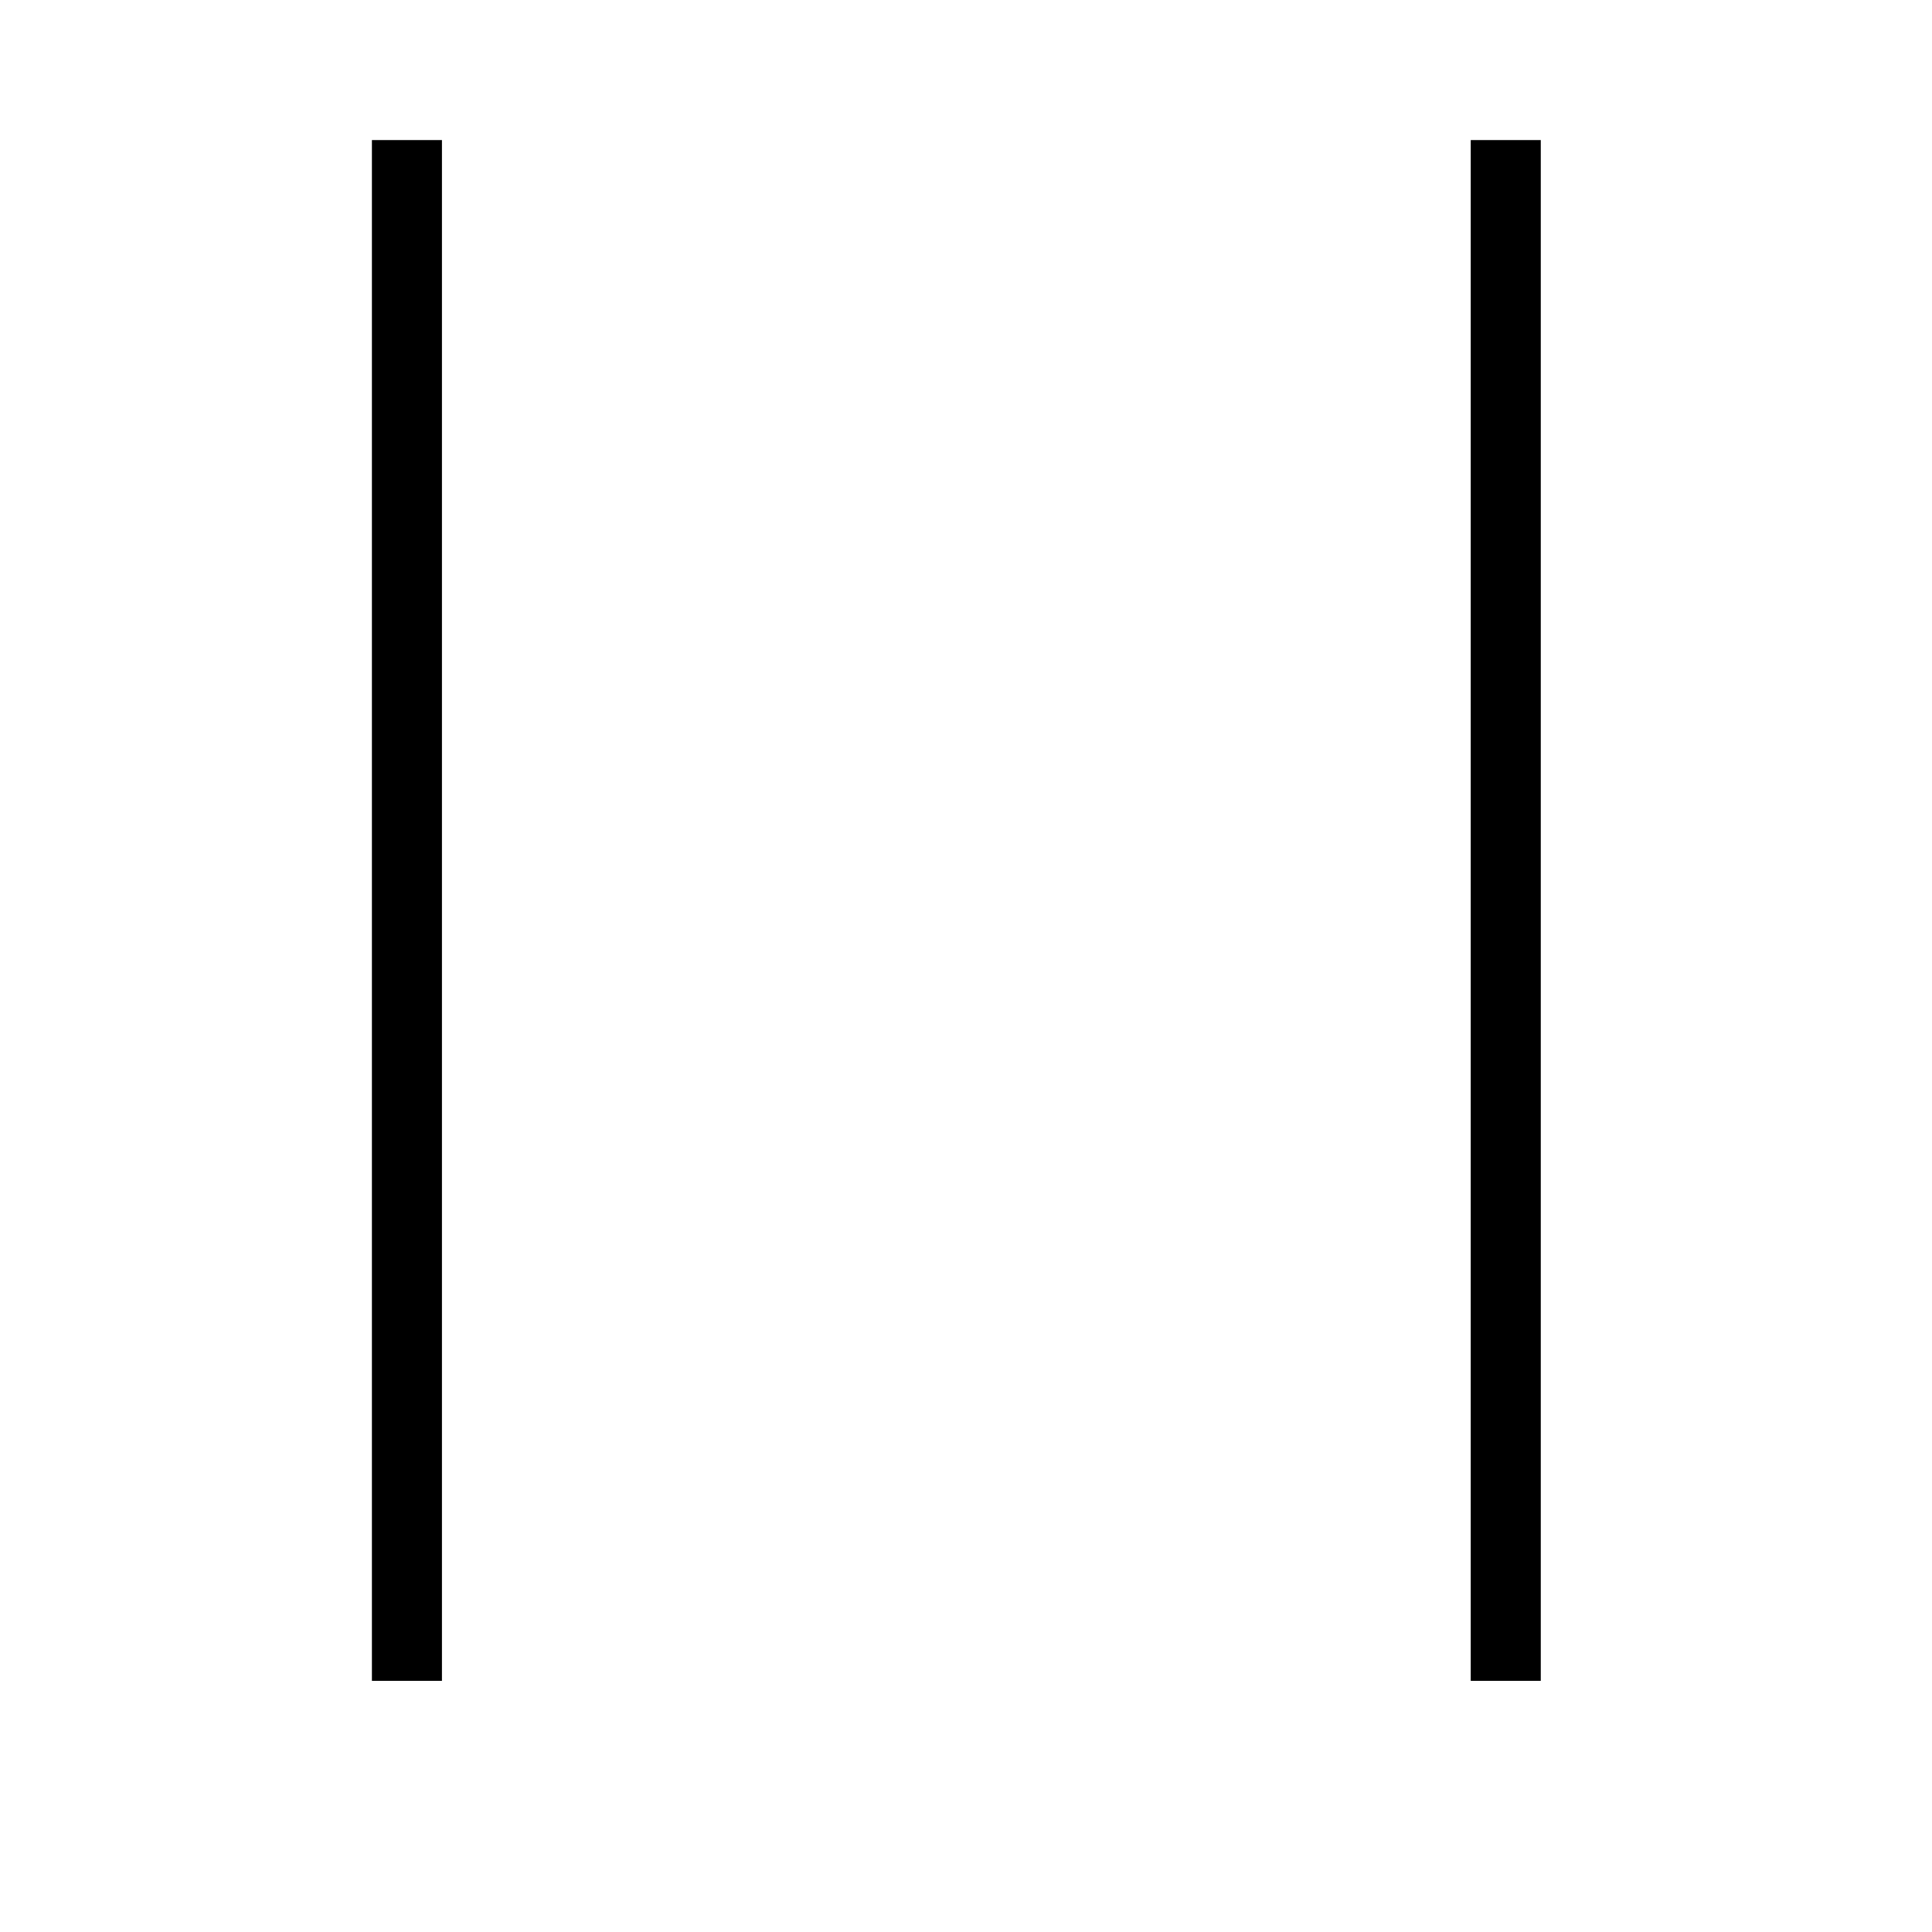
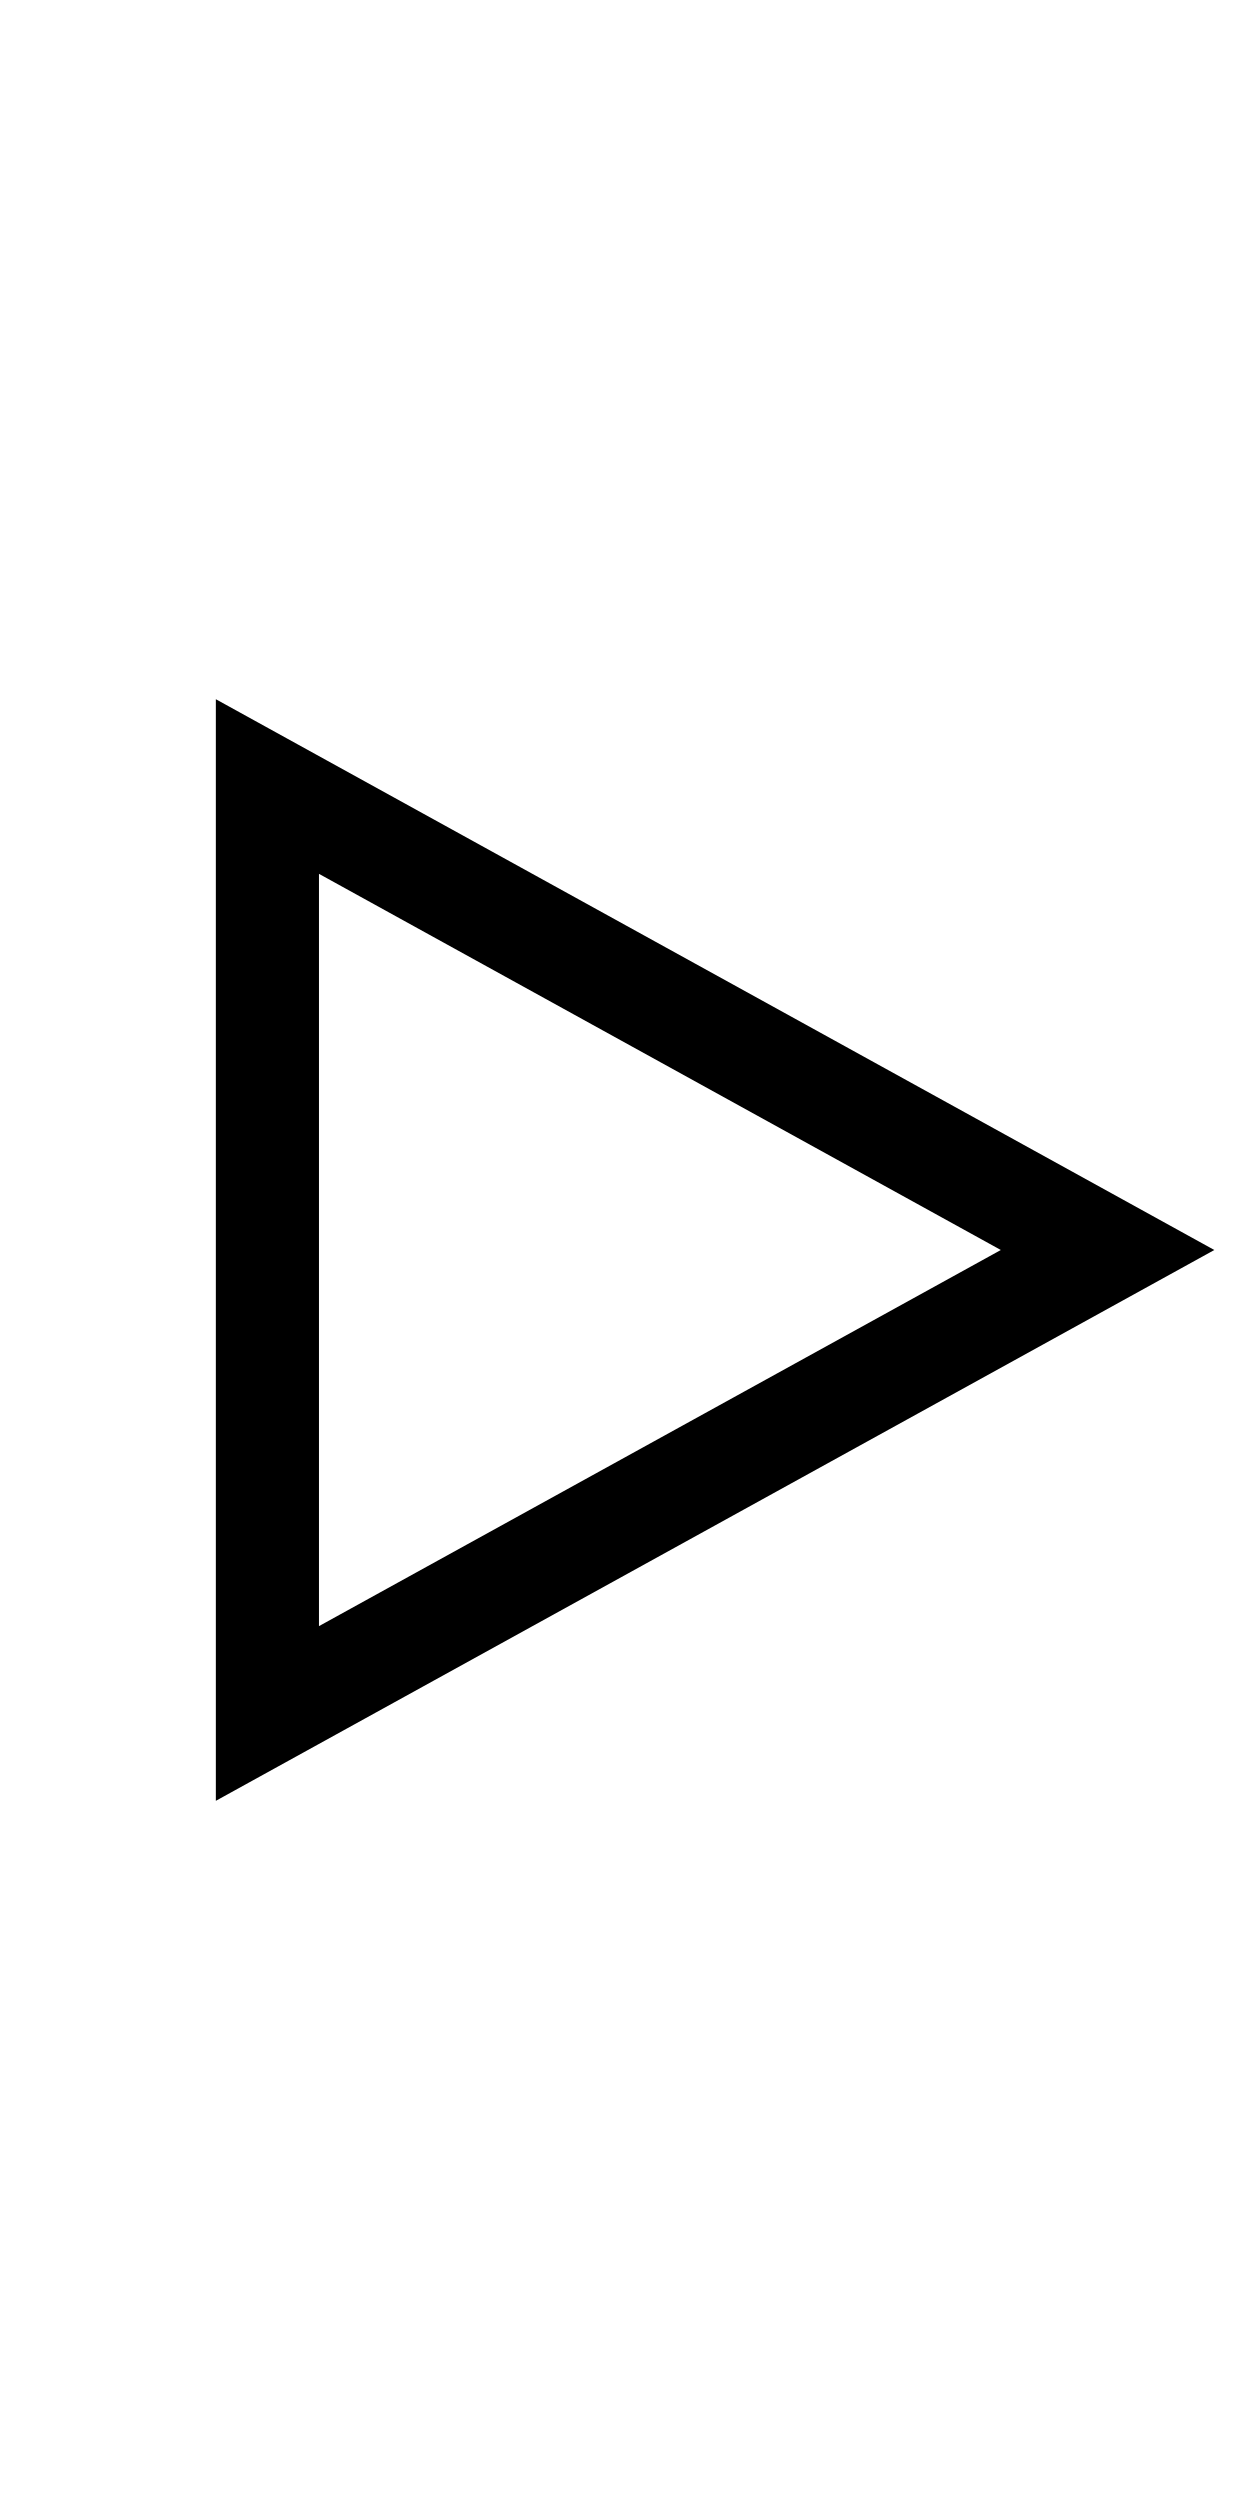
- <svg xmlns="http://www.w3.org/2000/svg" xmlns:xlink="http://www.w3.org/1999/xlink" version="1.1" id="Layer_1" x="0px" y="0px" viewBox="0 0 80 80" style="enable-background:new 0 0 80 80;" xml:space="preserve">
-   <style type="text/css">
- 	.st0{display:none;}
- 	.st1{display:inline;}
- 	.st2{clip-path:url(#SVGID_2_);fill:none;stroke:#000000;stroke-width:3;}
- 	.st3{clip-path:url(#SVGID_4_);fill:none;stroke:#000000;stroke-width:3;}
- 	.st4{fill:none;}
- </style>
-   <g id="VR" class="st0">
-     <g class="st1">
+ <svg xmlns="http://www.w3.org/2000/svg" xmlns:xlink="http://www.w3.org/1999/xlink" version="1.1" id="Layer_1" x="0px" y="0px" width="40px" height="80px" viewBox="20 0 40 80" enable-background="new 20 0 40 80" xml:space="preserve">
+   <g id="ADD" display="none">
+     <g display="inline">
      <g>
        <g>
-           <g>
-             <g>
-               <g>
-                 <g>
-                   <g>
-                     <g>
-                       <defs>
-                         <rect id="SVGID_1_" x="0.1" y="20.4" width="79.9" height="39.3" />
-                       </defs>
-                       <clipPath id="SVGID_2_">
-                         <use xlink:href="#SVGID_1_" style="overflow:visible;" />
-                       </clipPath>
-                       <path class="st2" d="M40,21.9H8.9c0,0-7.3,0-7.3,7.3v21.7c0,0,0,7.3,7.3,7.3h18.5c0,0,5.5,0,6.5-7.3l3.2-18.3            c0.3-1.7,2-1.7,2-1.7H40 M18.4,47.3c4,0,7.3-3.2,7.3-7.3s-3.2-7.3-7.3-7.3s-7.3,3.2-7.3,7.3S14.4,47.3,18.4,47.3z" />
-                     </g>
-                   </g>
-                 </g>
-               </g>
-             </g>
-           </g>
-         </g>
-       </g>
-       <g>
-         <g>
-           <g>
-             <g>
-               <g>
-                 <g>
-                   <g>
-                     <g>
-                       <defs>
-                         <rect id="SVGID_3_" x="0.1" y="20.4" width="79.9" height="39.3" />
-                       </defs>
-                       <clipPath id="SVGID_4_">
-                         <use xlink:href="#SVGID_3_" style="overflow:visible;" />
-                       </clipPath>
-                       <path class="st3" d="M40,21.9h31.1c0,0,7.3,0,7.3,7.3v21.7c0,0,0,7.3-7.3,7.3H52.6c0,0-5.5,0-6.5-7.3l-3.2-18.3            c-0.3-1.7-2-1.7-2-1.7H40 M61.6,47.3c-4,0-7.3-3.2-7.3-7.3s3.2-7.3,7.3-7.3s7.3,3.2,7.3,7.3S65.6,47.3,61.6,47.3z" />
-                     </g>
-                   </g>
-                 </g>
-               </g>
-             </g>
-           </g>
+           <defs>
+             <rect id="SVGID_1_" x="5.848" y="77.86" width="68.319" height="71.773" />
+           </defs>
+           <clipPath id="SVGID_2_">
+             <use xlink:href="#SVGID_1_" overflow="visible" />
+           </clipPath>
+           <path clip-path="url(#SVGID_2_)" stroke="#000000" stroke-width="3" d="M41.834,147.886l-34.486-15.65v-27.732      l30.827-24.895l34.492,15.665l-0.015,27.732L41.834,147.886z M41.834,147.886l0.032-27.69L7.348,104.504 M29.255,114.532      l8.9-7.235l34.497,15.709 M38.175,79.609v27.721" />
        </g>
      </g>
    </g>
+     <polygon display="inline" points="17.714,121.753 31.349,128.111 31.349,130.712 17.714,124.354  " />
+     <polygon display="inline" stroke="#000000" points="17.714,121.753 31.349,128.111 31.349,130.712 17.714,124.354  " />
+     <polygon display="inline" points="23.558,117.047 25.506,117.955 25.506,135.419 23.558,134.511  " />
+     <polygon display="inline" stroke="#000000" points="23.558,117.047 25.506,117.955 25.506,135.419 23.558,134.511  " />
  </g>
-   <line class="st4" x1="16.5" y1="68.7" x2="64.9" y2="39.5" />
-   <rect x="15.4" y="5.8" width="2.9" height="63.8" />
-   <rect x="60.9" y="5.8" width="2.9" height="63.8" />
+   <g>
+     <path d="M26.907,57.626V22.375L58.858,40L26.907,57.626z M30.207,27.963v24.073L52.026,40L30.207,27.963z" />
+   </g>
</svg>
